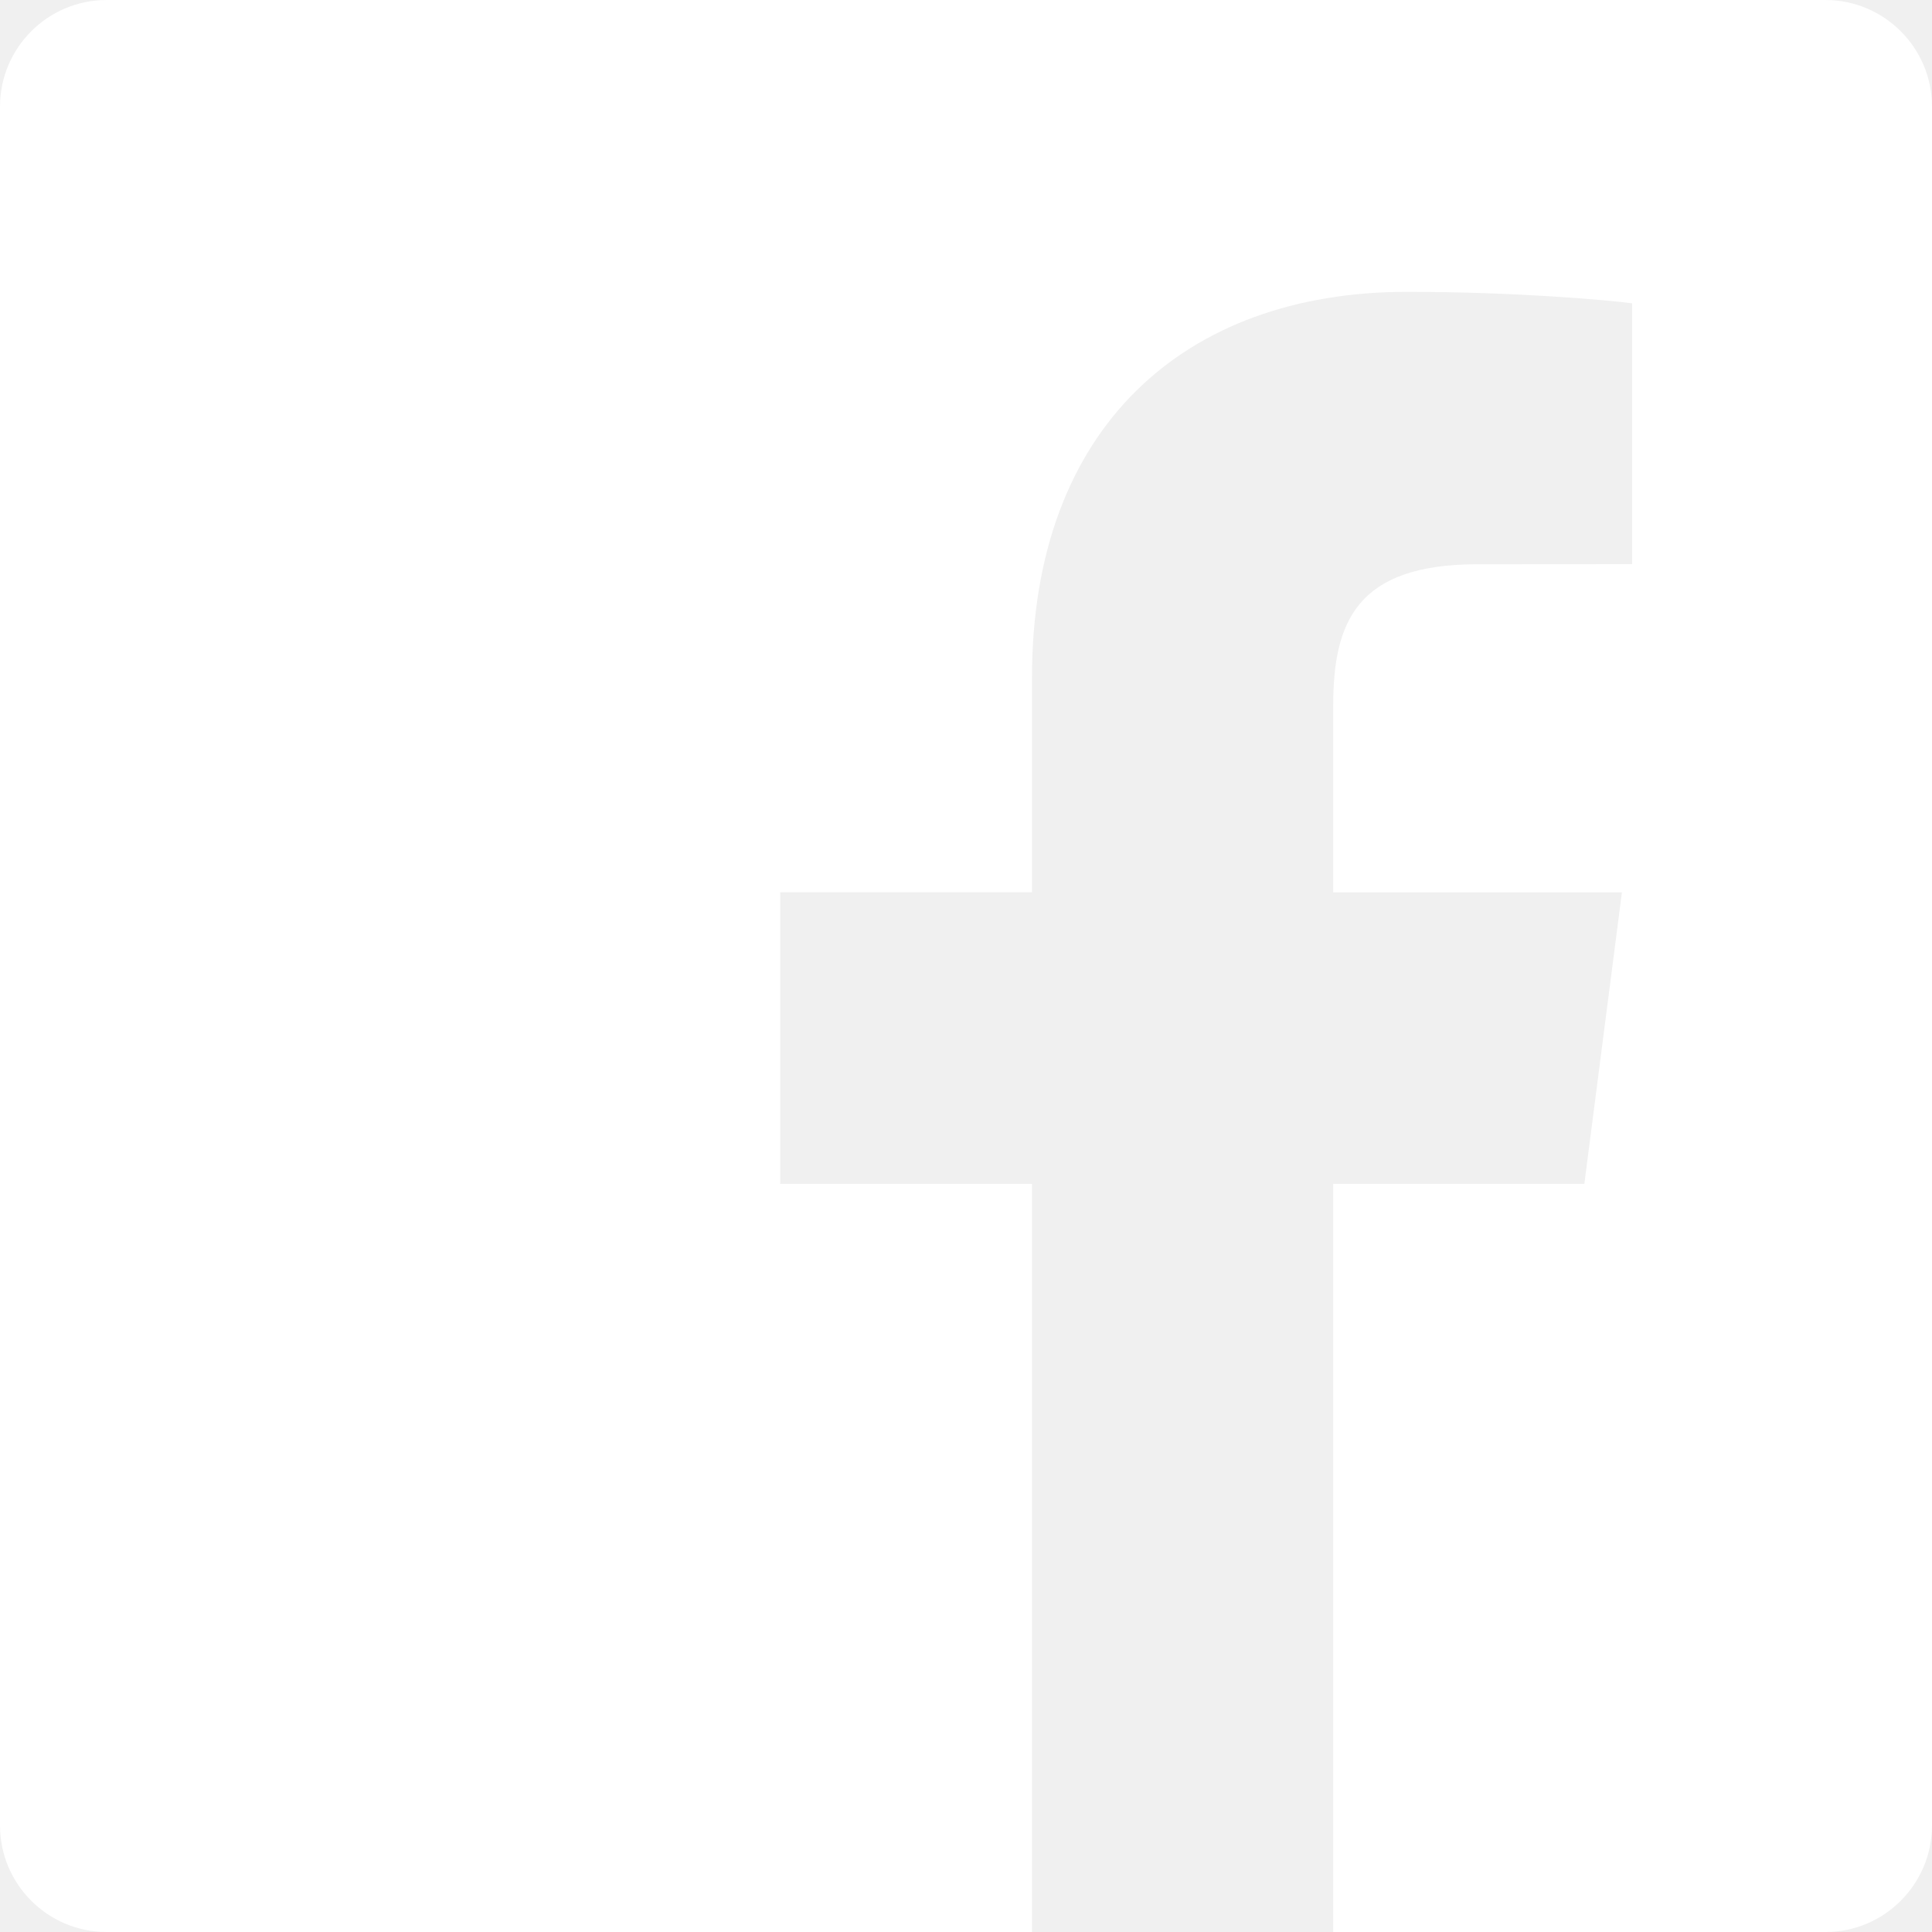
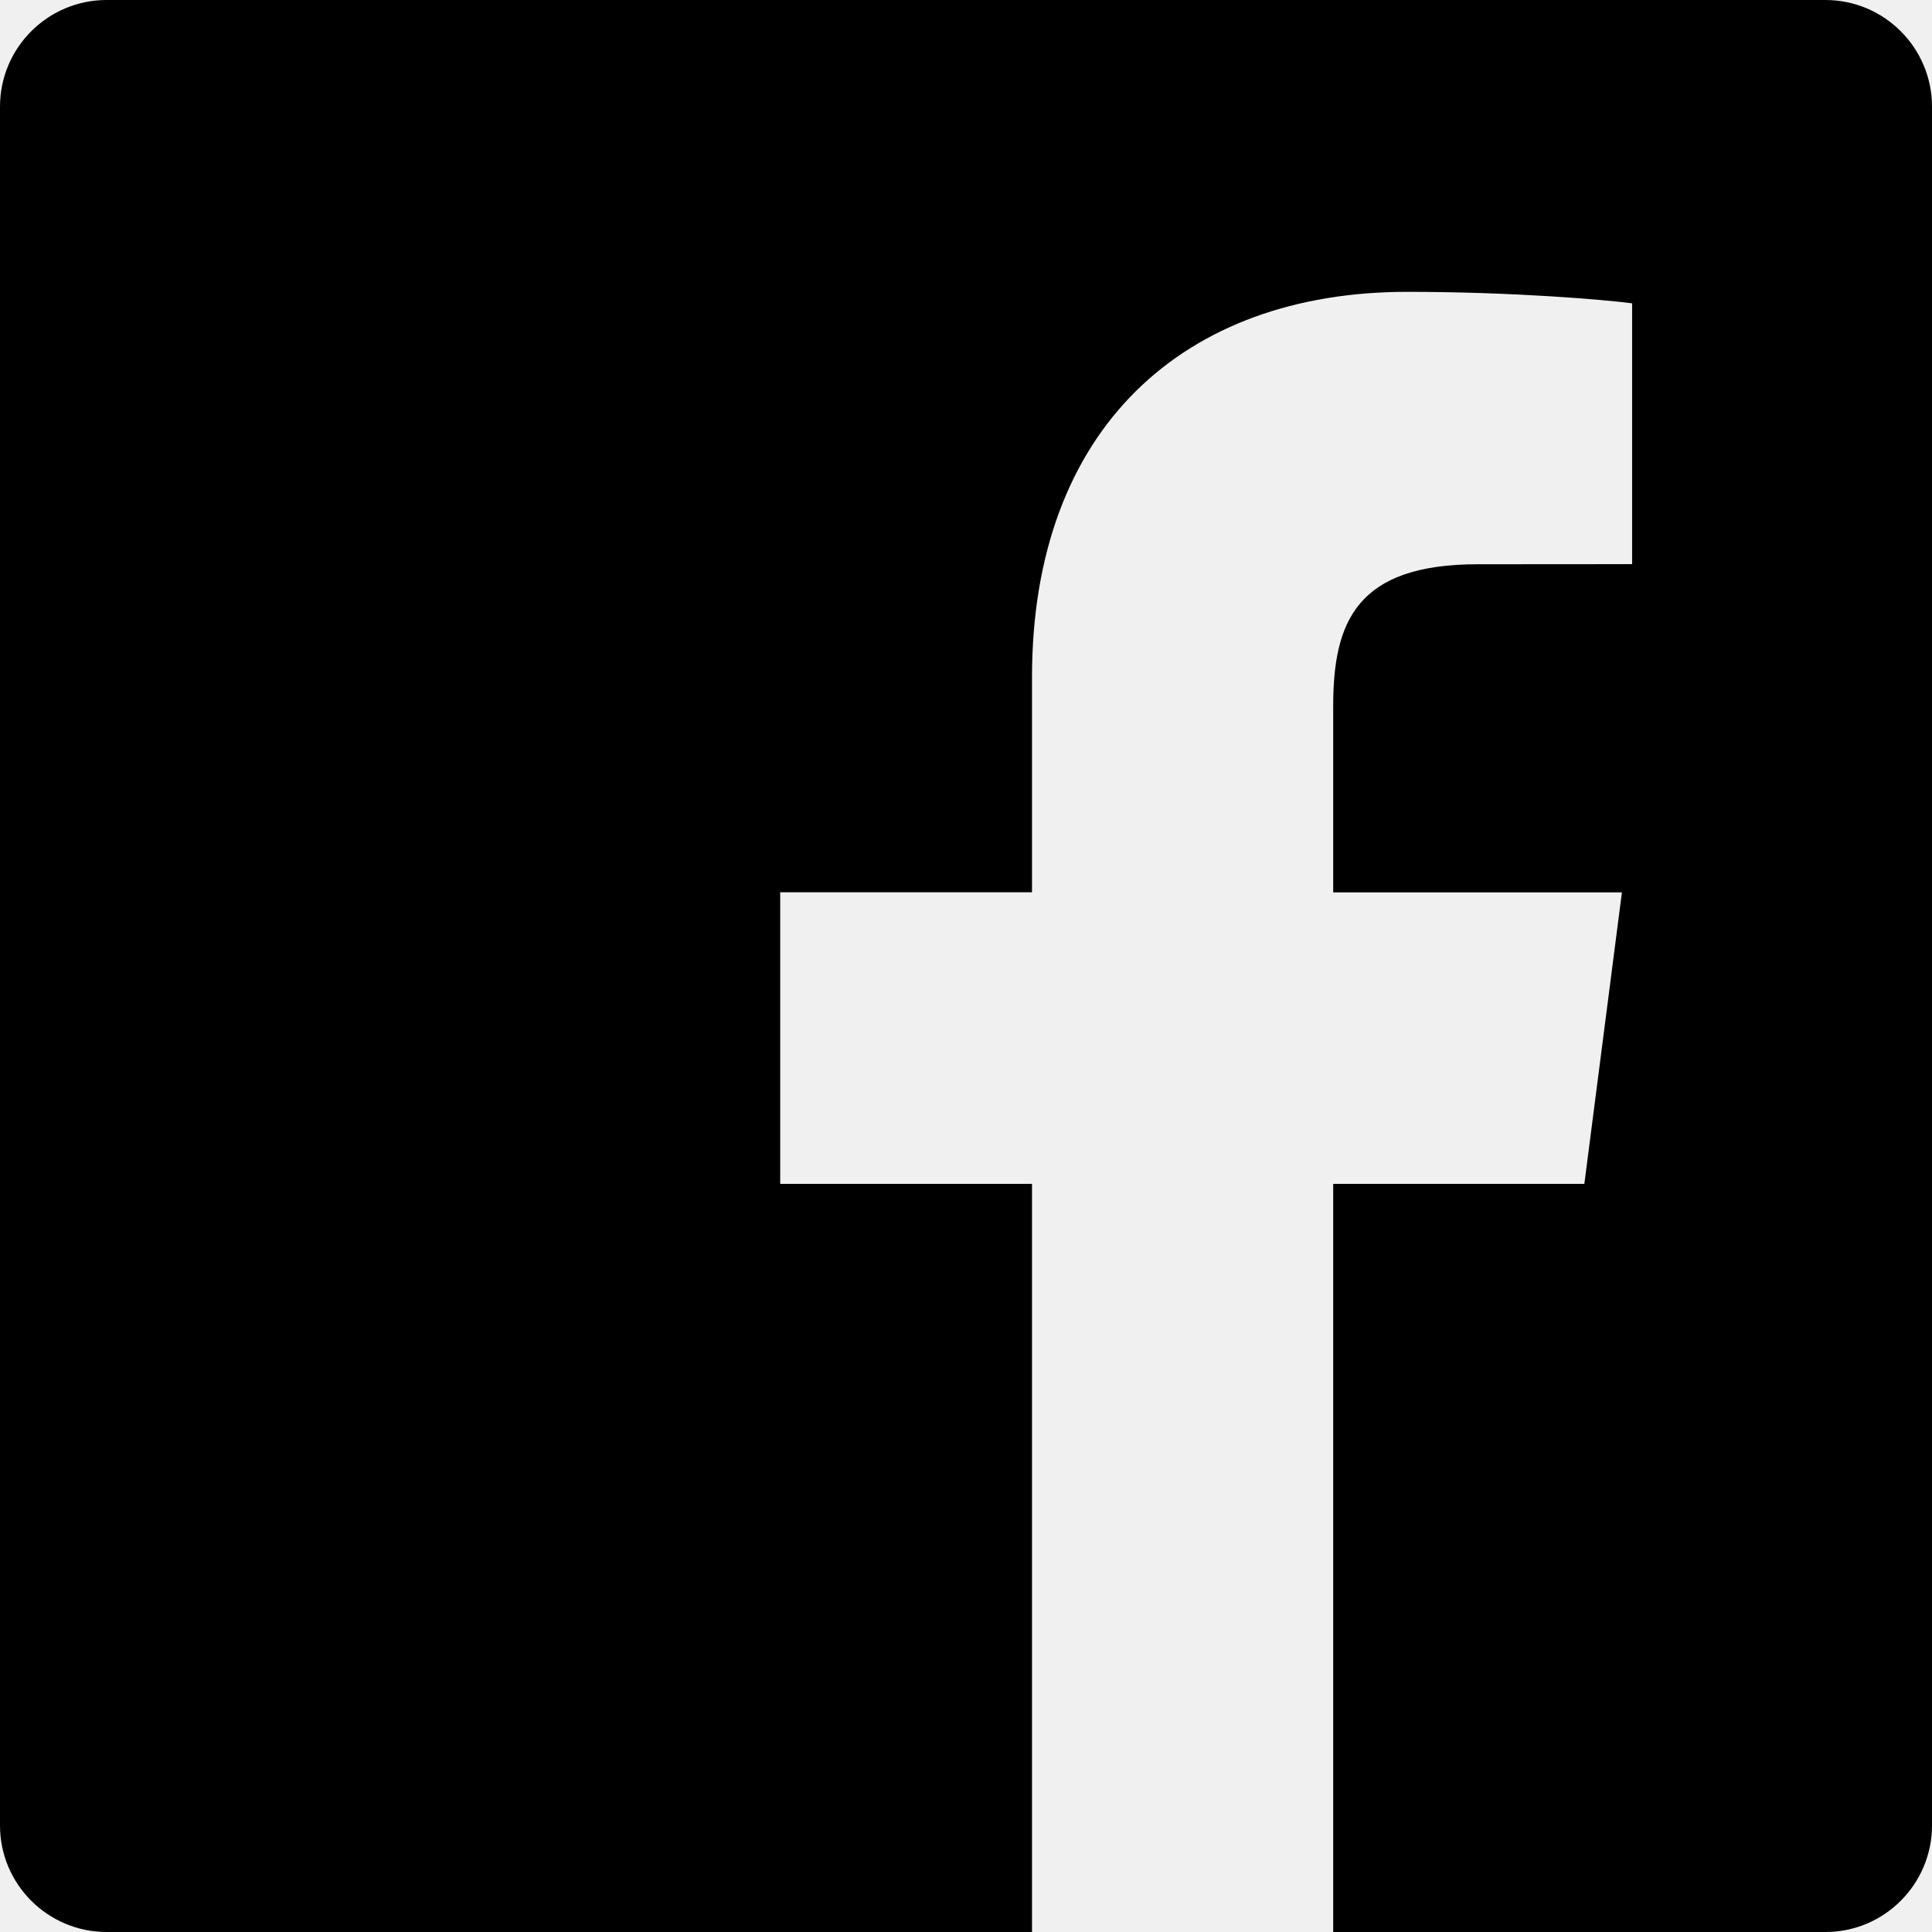
<svg xmlns="http://www.w3.org/2000/svg" width="18px" height="18px" viewBox="0 0 18 18" version="1.1">
  <g id="icon/fb" stroke="none" stroke-width="1" fill="none" fill-rule="evenodd">
-     <path d="M17.006,0 L0.994,0 C0.445,0 0,0.445 0,0.994 L0,17.007 C0,17.555 0.445,18 0.994,18 L9.615,18 L9.615,11.03 L7.269,11.03 L7.269,8.313 L9.615,8.313 L9.615,6.31 C9.615,3.985 11.035,2.719 13.109,2.719 C14.103,2.719 14.957,2.793 15.206,2.826 L15.206,5.256 L13.767,5.257 C12.639,5.257 12.421,5.793 12.421,6.579 L12.421,8.314 L15.111,8.314 L14.761,11.03 L12.421,11.03 L12.421,18 L17.008,18 C17.555,18 18,17.555 18,17.006 L18,0.994 C18,0.445 17.555,0 17.006,0 Z" id="Path" fill="#FFFFFF" fill-rule="nonzero" />
+     <path d="M17.006,0 L0.994,0 C0.445,0 0,0.445 0,0.994 L0,17.007 C0,17.555 0.445,18 0.994,18 L9.615,18 L9.615,11.03 L7.269,11.03 L7.269,8.313 L9.615,8.313 L9.615,6.31 C9.615,3.985 11.035,2.719 13.109,2.719 C14.103,2.719 14.957,2.793 15.206,2.826 L15.206,5.256 L13.767,5.257 C12.639,5.257 12.421,5.793 12.421,6.579 L12.421,8.314 L15.111,8.314 L14.761,11.03 L12.421,11.03 L12.421,18 L17.008,18 C17.555,18 18,17.555 18,17.006 L18,0.994 C18,0.445 17.555,0 17.006,0 Z" id="Path" fill="#000000" fill-rule="nonzero" />
  </g>
</svg>
